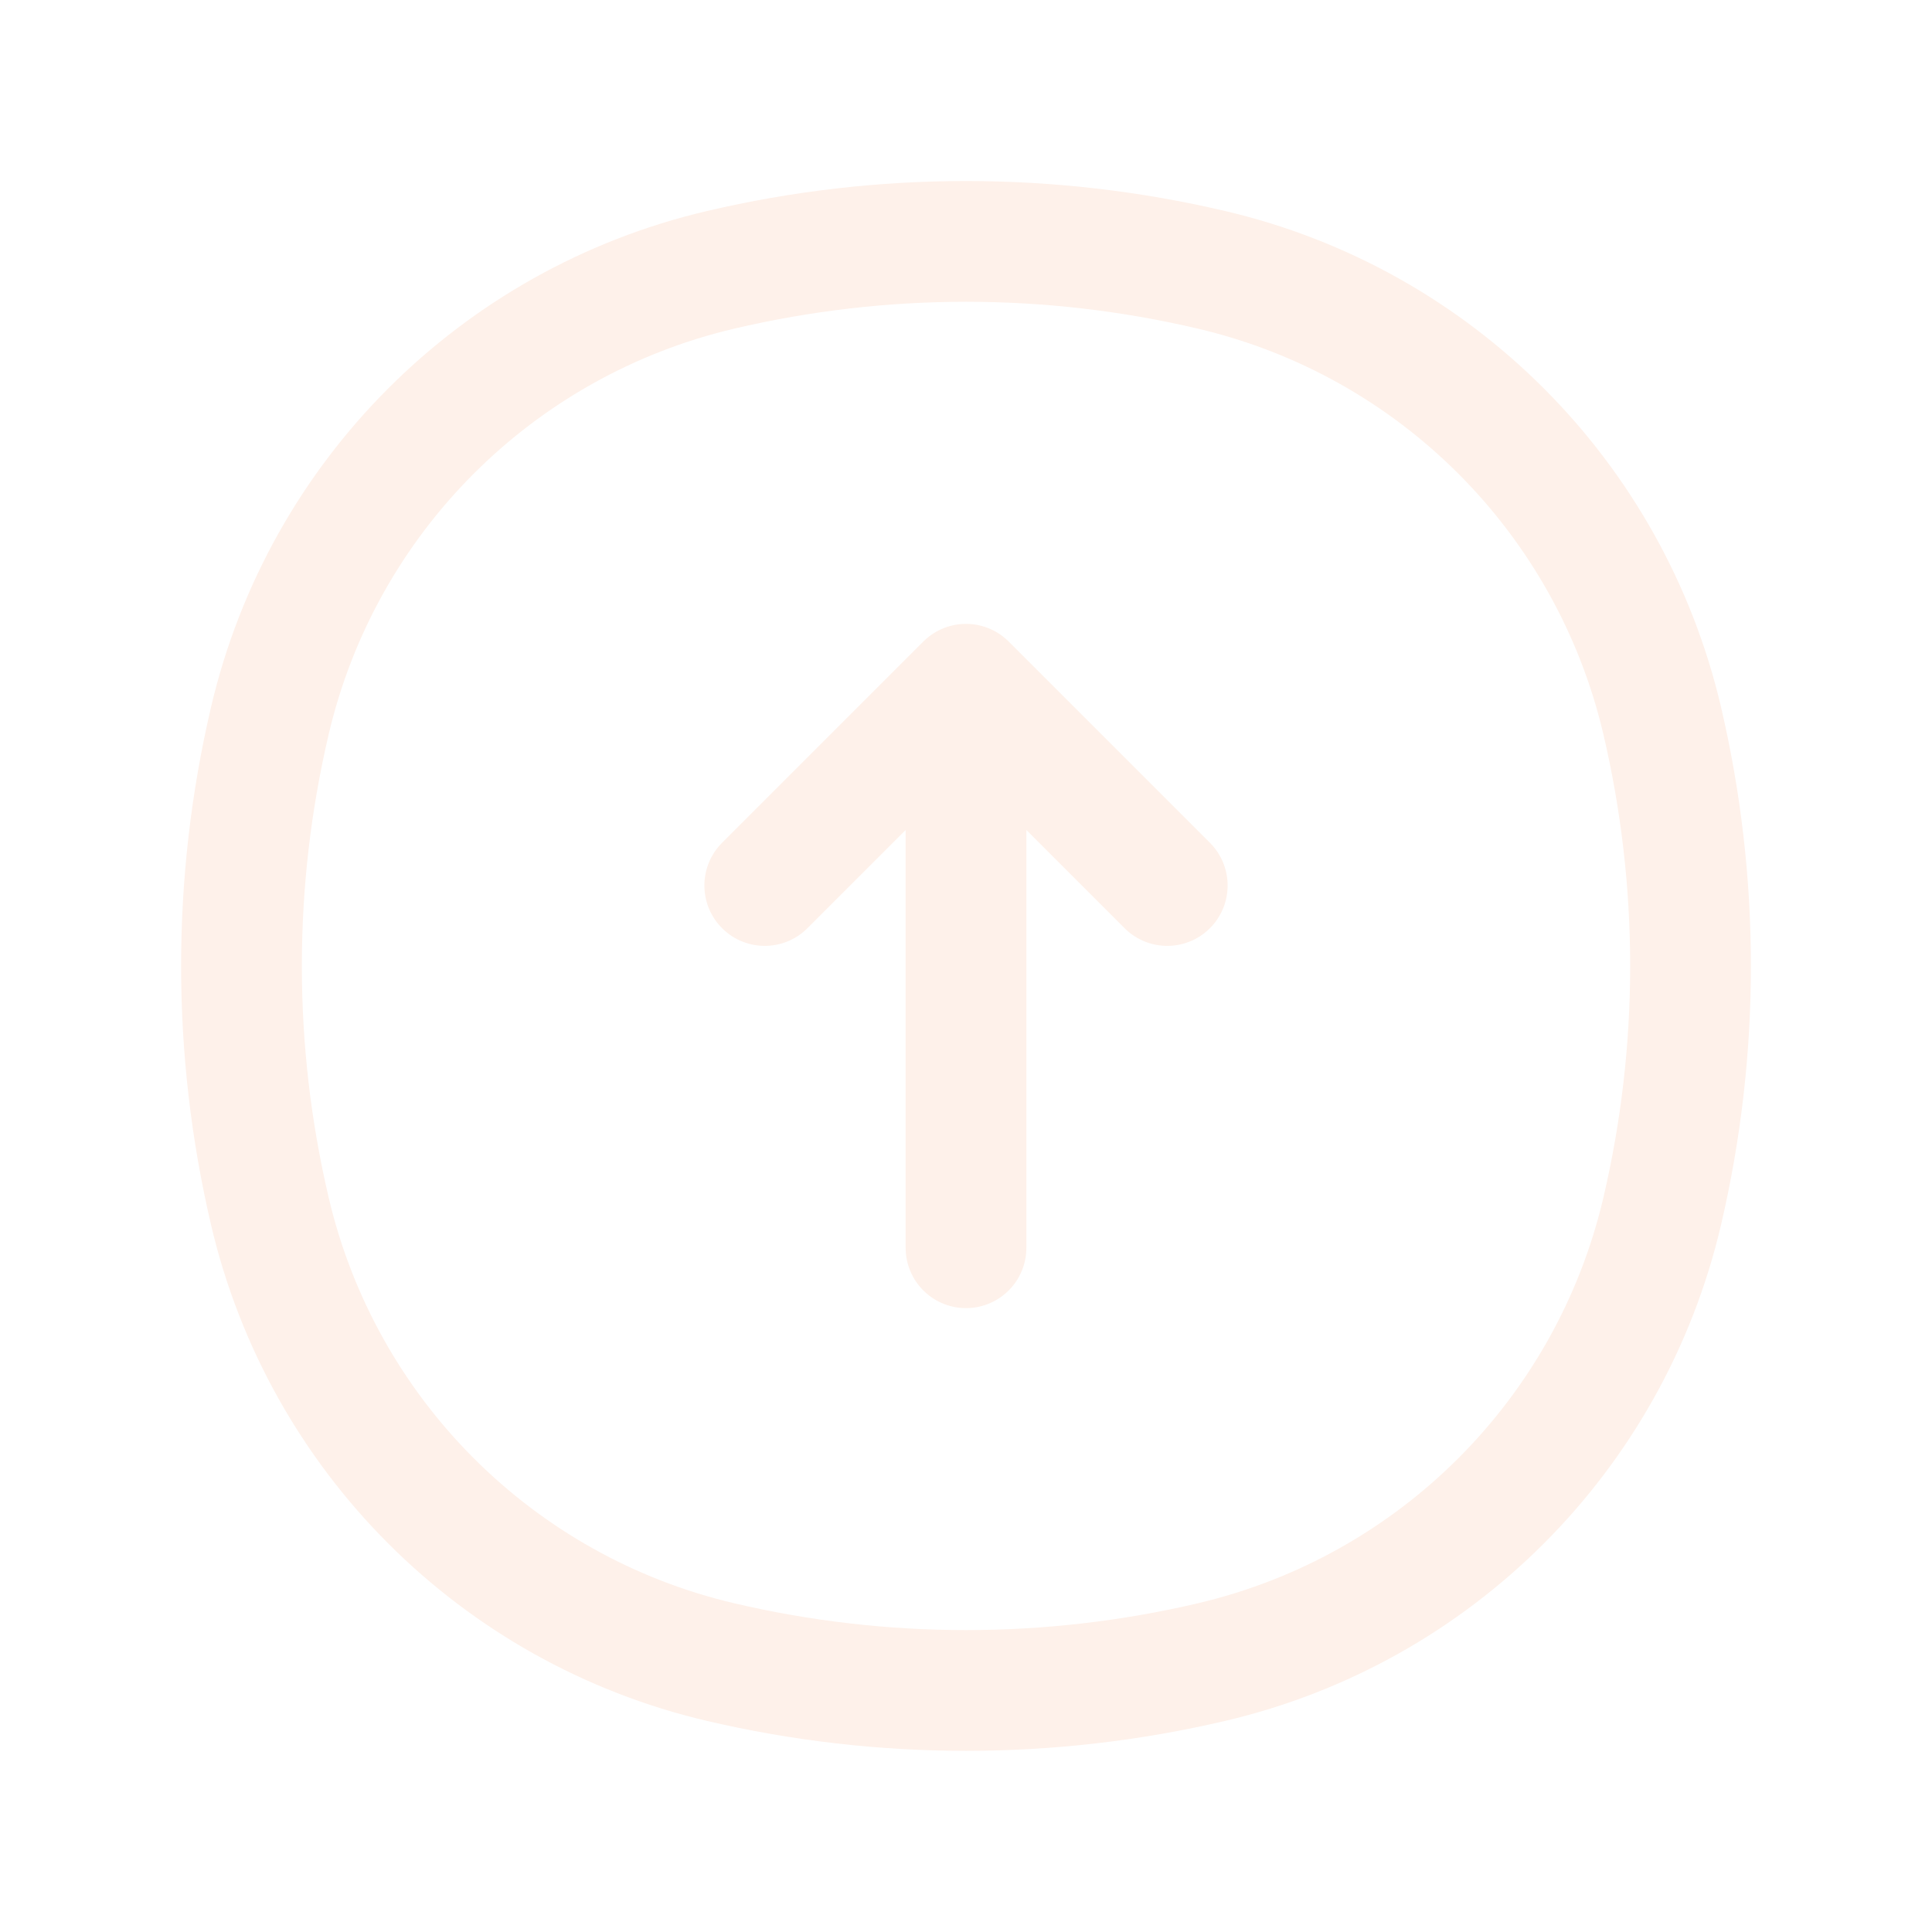
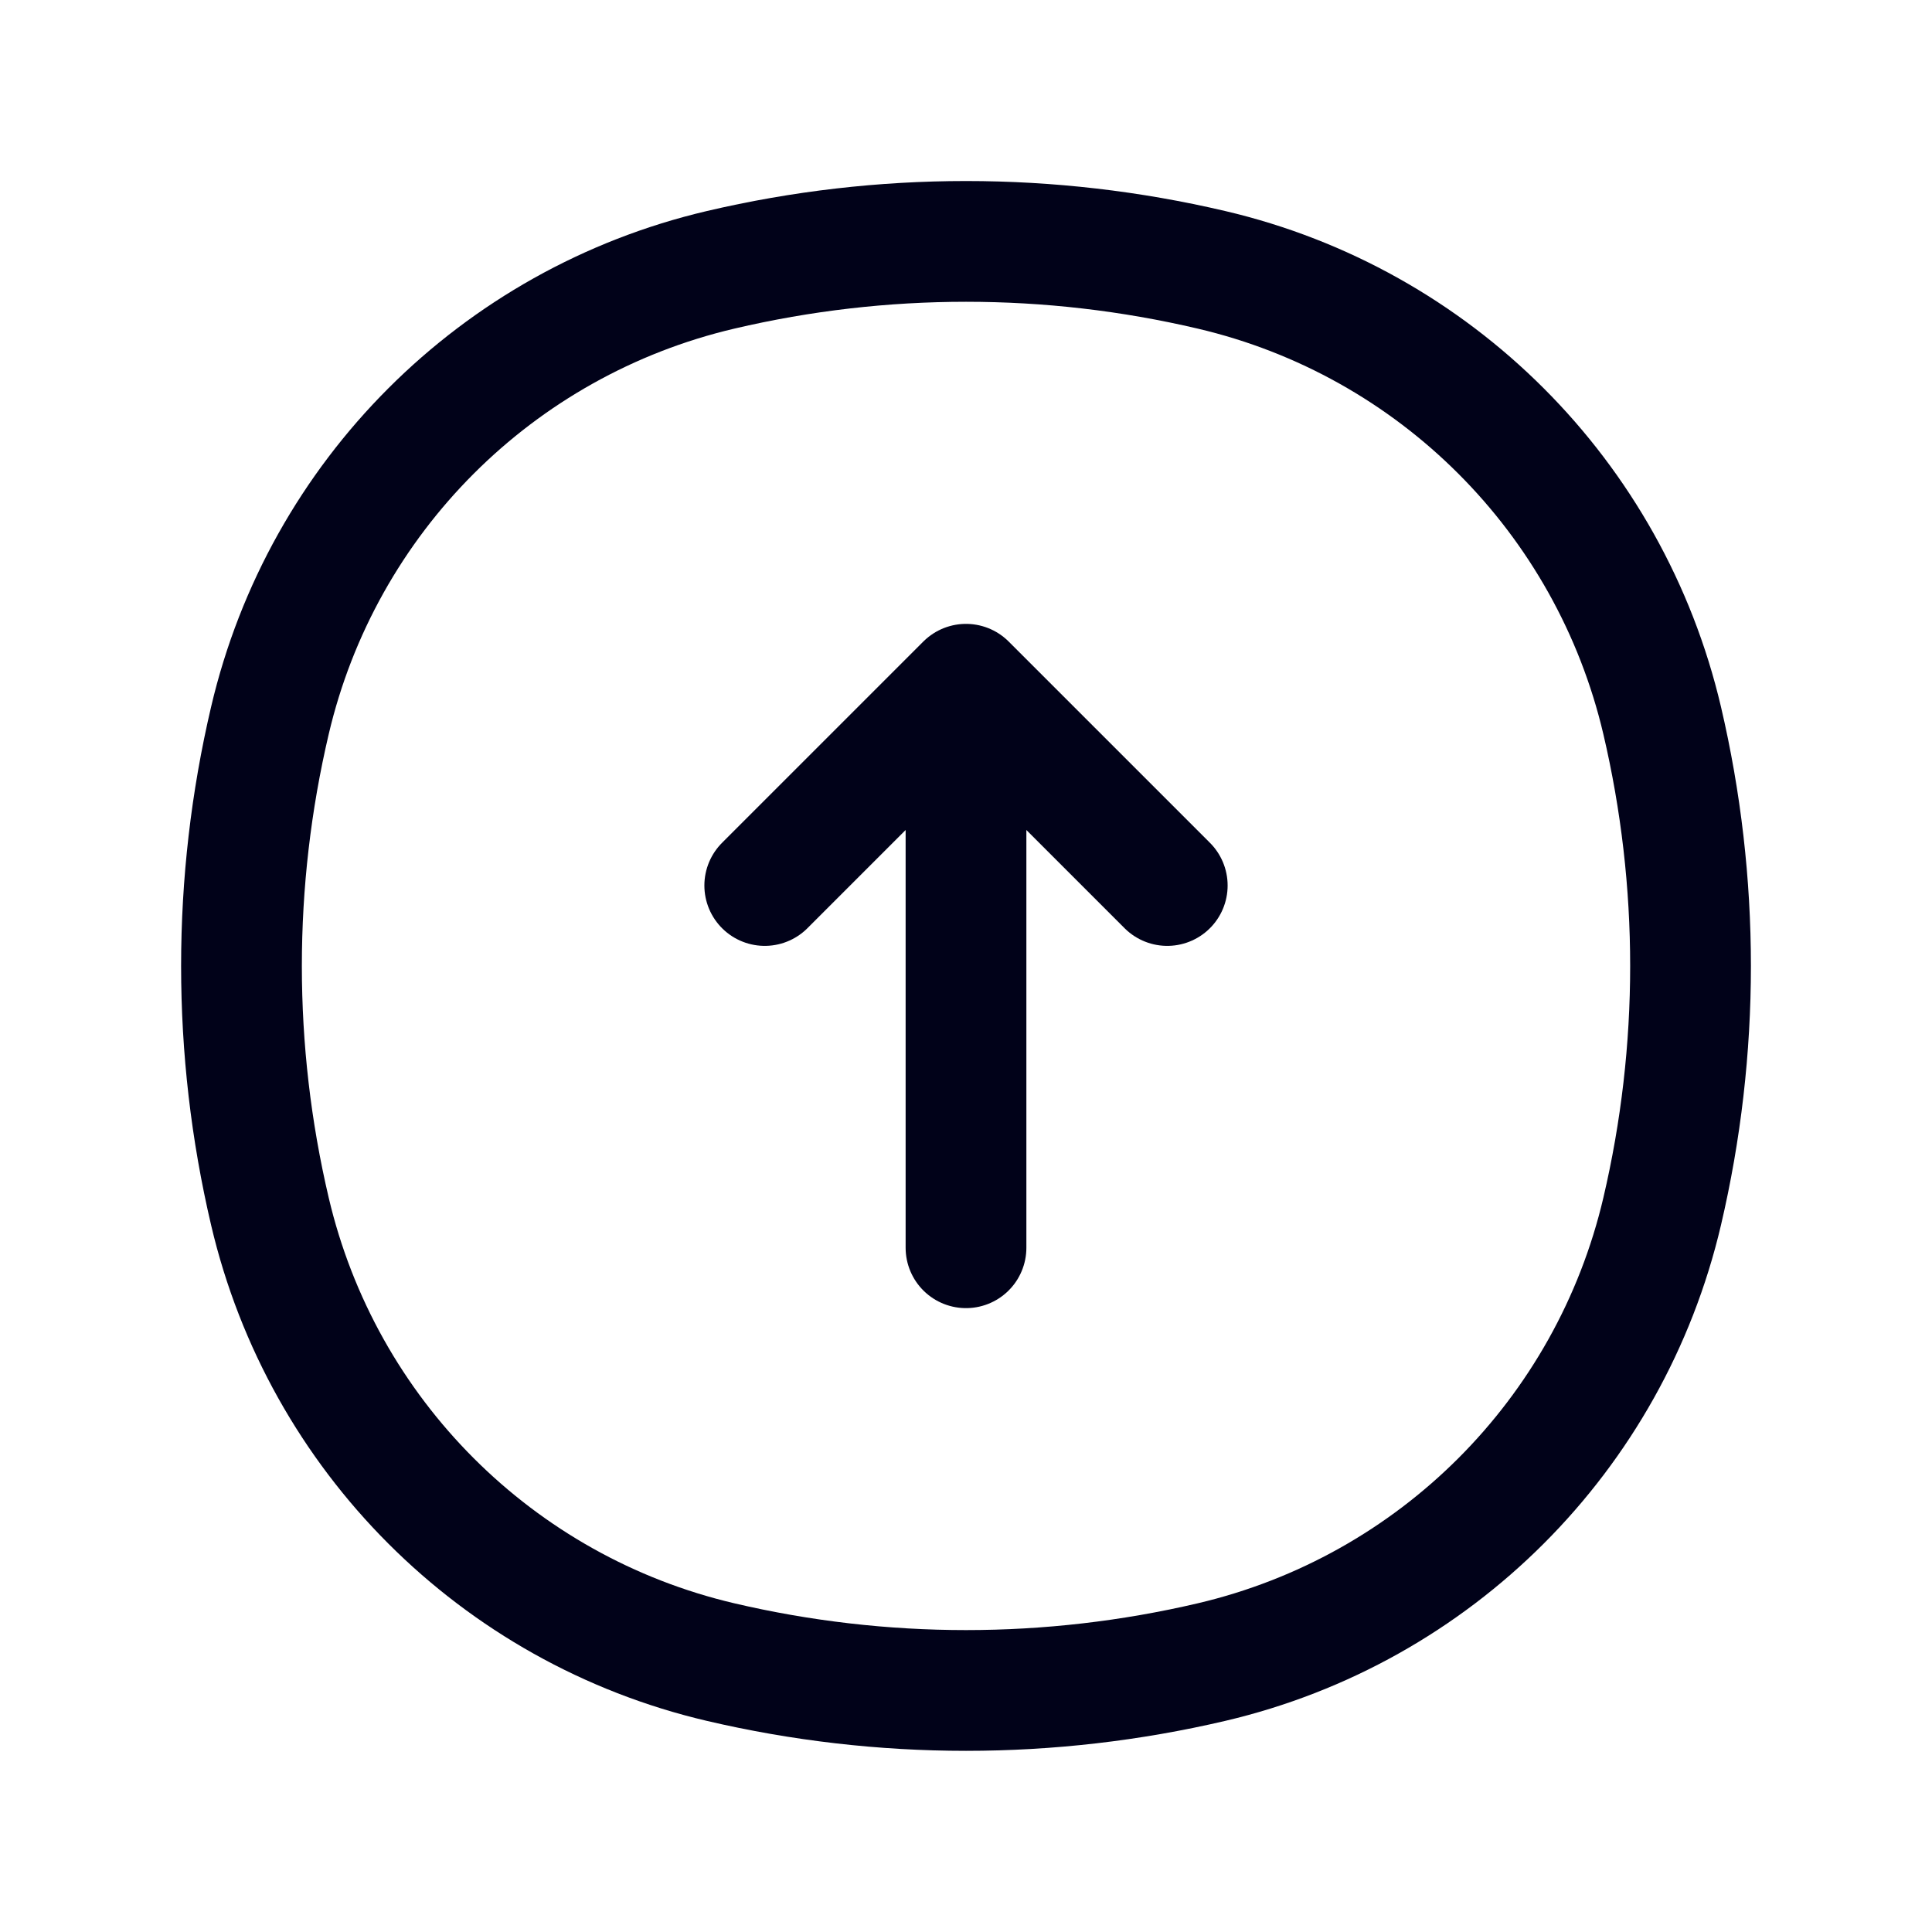
<svg xmlns="http://www.w3.org/2000/svg" fill="none" height="24" viewBox="0 0 24 24" width="24">
-   <g stroke="#FEF1EA" stroke-width="1.5">
+   <g stroke="#010219" stroke-width="1.5">
    <path d="m3.353 8.95c.651-2.777 2.82-4.946 5.598-5.598 2.006-.471 4.093-.471 6.099 0 2.777.651 4.946 2.82 5.598 5.598.47 2.006.47 4.093 0 6.099-.651 2.777-2.82 4.946-5.598 5.598-2.006.47-4.093.47-6.099 0-2.777-.651-4.946-2.82-5.598-5.598-.471-2.006-.471-4.093 0-6.099z" />
    <path d="m12 15.5v-7m0 0-2.5 2.5m2.5-2.5 2.5 2.5" stroke-linecap="round" stroke-linejoin="round" />
  </g>
</svg>
